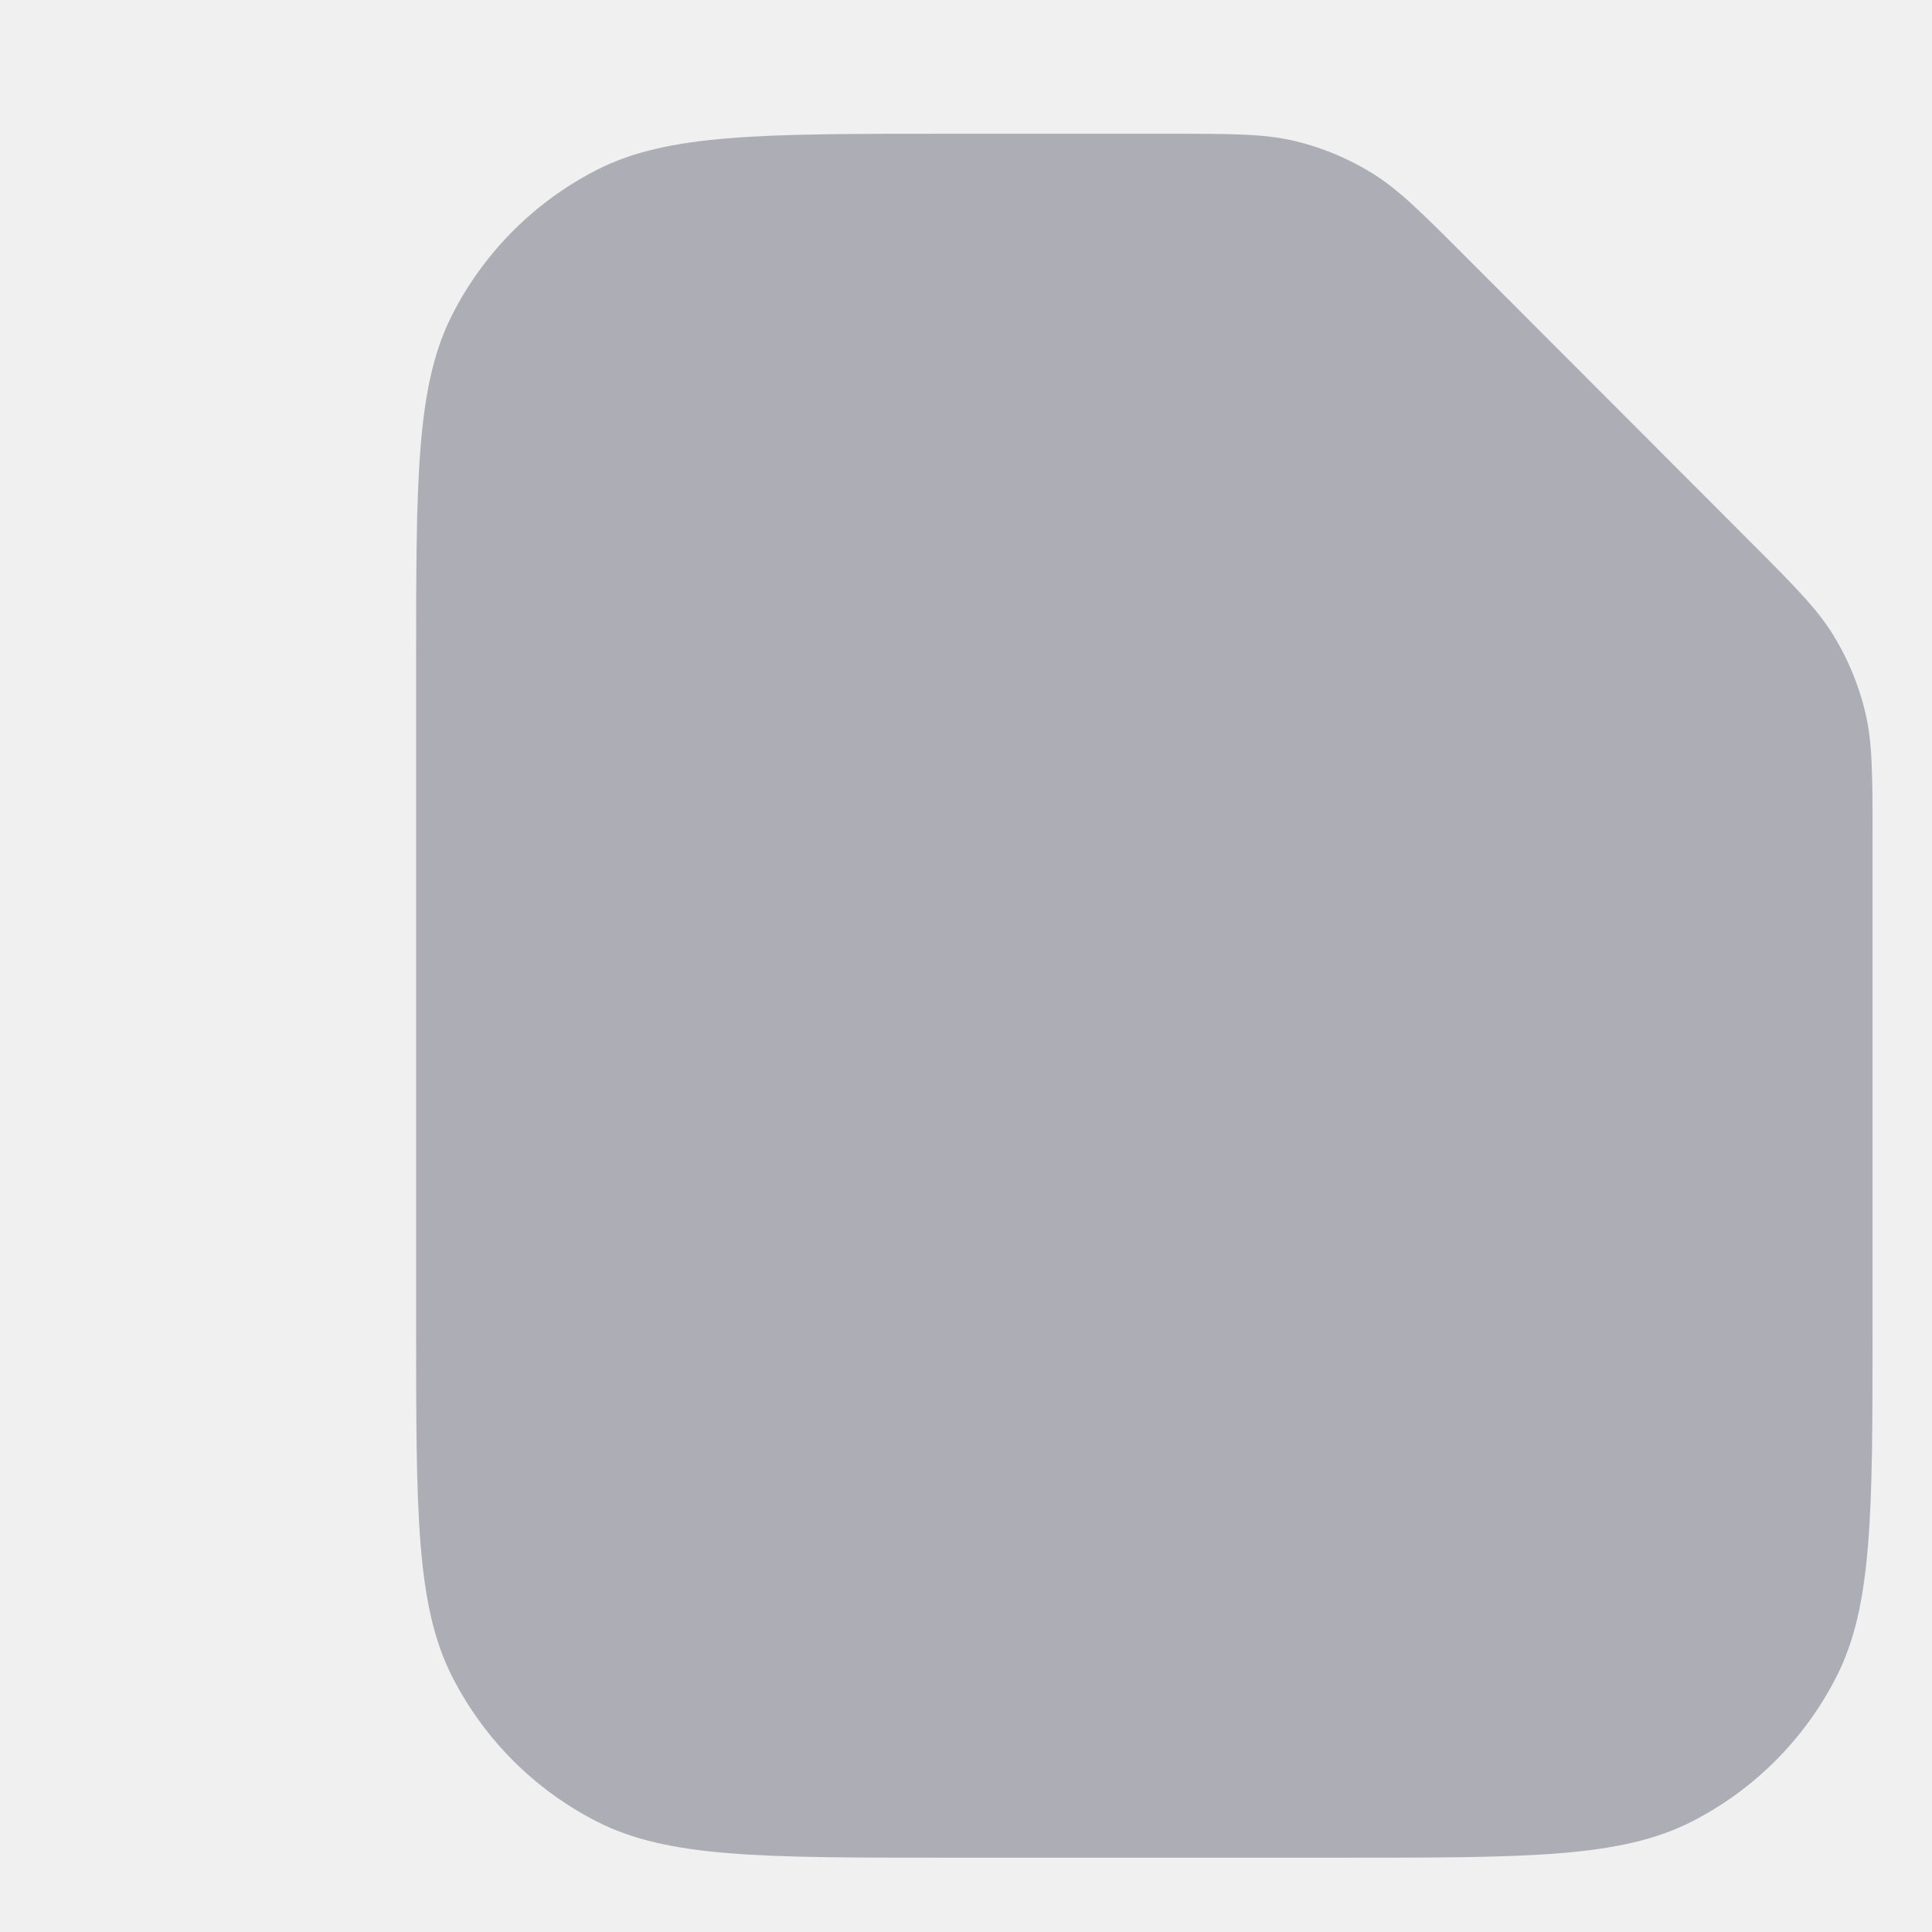
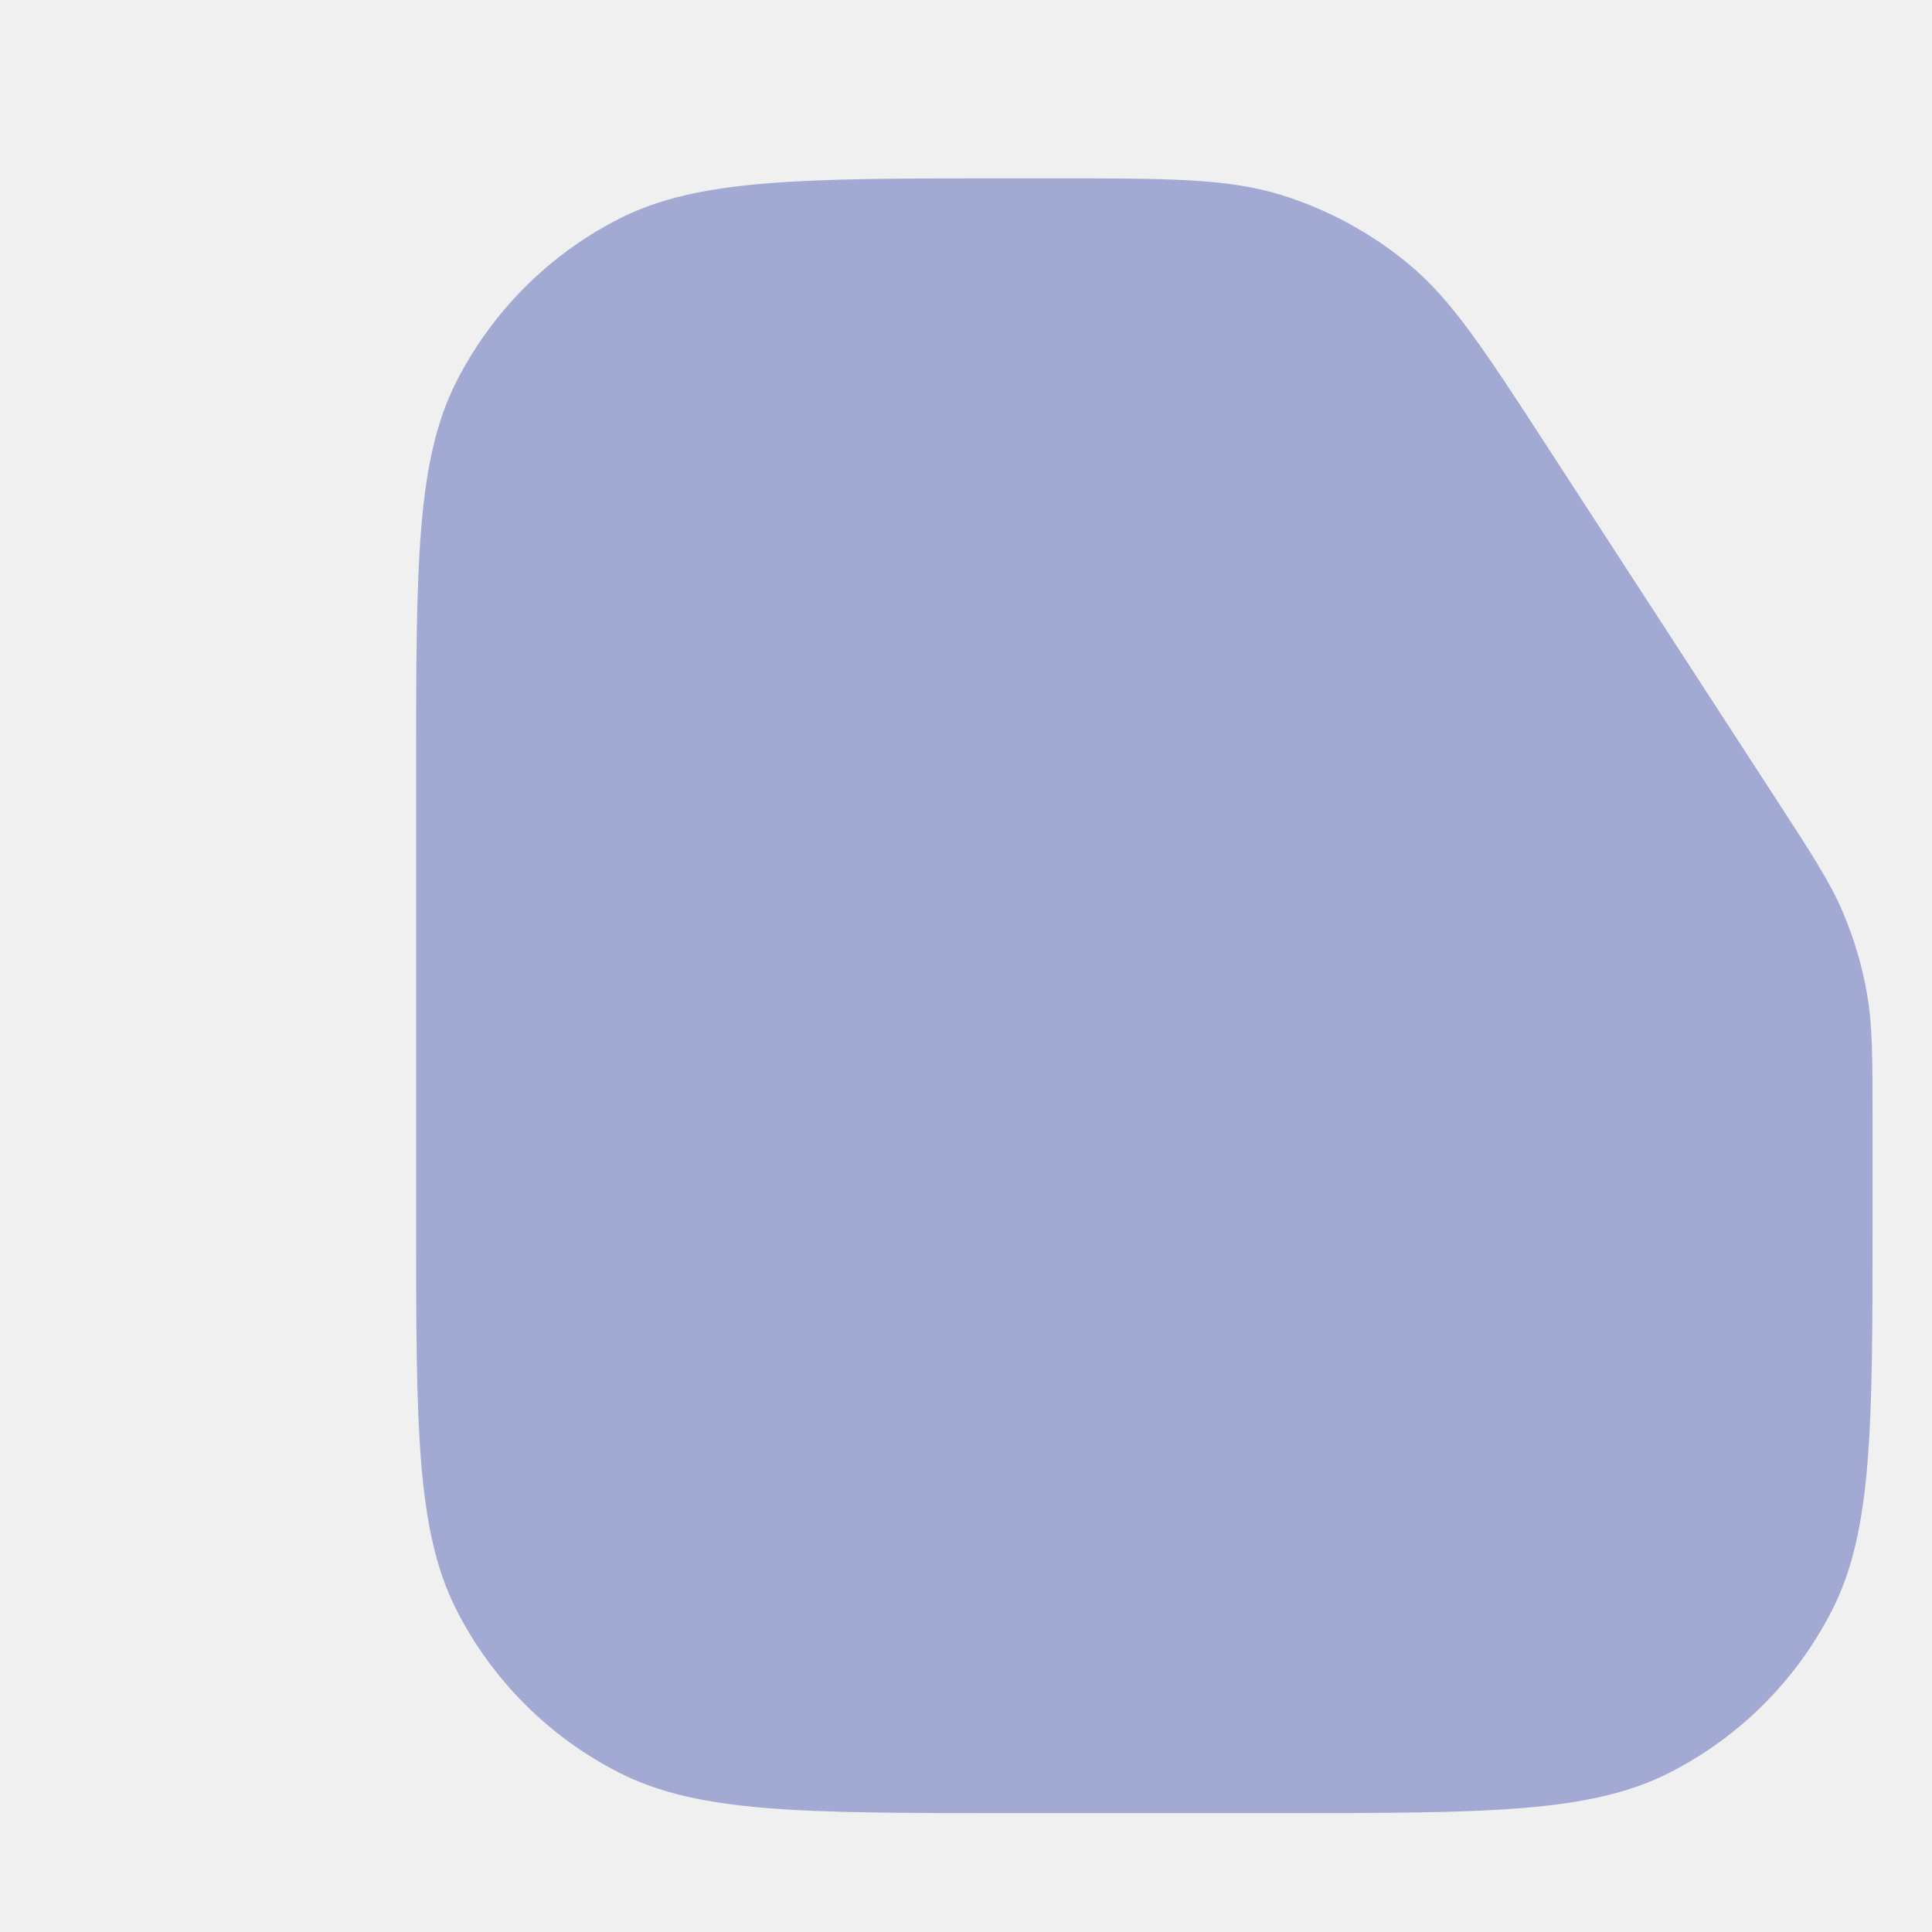
<svg xmlns="http://www.w3.org/2000/svg" width="130" height="130" viewBox="0 0 130 130" fill="none">
  <g clip-path="url(#clip0_47_134)">
-     <path d="M28 44.692C28 32.199 28 25.952 30.427 21.18C32.563 16.983 35.97 13.57 40.161 11.431C44.925 9 51.163 9 63.636 9H78.555C82.913 9 85.092 9 87.143 9.493C88.961 9.93 90.699 10.651 92.293 11.63C94.091 12.733 95.632 14.277 98.714 17.363L117.65 36.329C120.731 39.416 122.272 40.959 123.374 42.76C124.351 44.356 125.071 46.097 125.507 47.918C126 49.972 126 52.155 126 56.52V89.308C126 101.801 126 108.048 123.572 112.82C121.437 117.017 118.03 120.43 113.839 122.568C109.075 125 102.837 125 90.364 125H63.636C51.163 125 44.925 125 40.161 122.568C35.97 120.43 32.563 117.017 30.427 112.82C28 108.048 28 101.801 28 89.308V44.692Z" fill="#808090" fill-opacity="0.6" />
+     <path fill-rule="evenodd" clip-rule="evenodd" d="M104.216 30.217C99.894 23.561 97.733 20.233 94.85 17.822C92.297 15.687 89.344 14.084 86.164 13.105C82.571 12 78.603 12 70.667 12H68C53.999 12 46.998 12 41.65 14.725C36.946 17.122 33.122 20.946 30.725 25.65C28 30.998 28 37.999 28 52V82C28 96.001 28 103.002 30.725 108.35C33.122 113.054 36.946 116.878 41.65 119.275C46.998 122 53.999 122 68 122H86C100.001 122 107.002 122 112.35 119.275C117.054 116.878 120.878 113.054 123.275 108.35C126 103.002 126 96.001 126 82V75.615C126 71.21 126 69.007 125.628 66.875C125.297 64.982 124.75 63.133 123.996 61.365C123.147 59.374 121.947 57.527 119.549 53.832L104.216 30.217Z" fill="#A2AAD3" />
  </g>
  <defs>
    <clipPath id="clip0_47_134">
-       <rect width="98" height="116" fill="white" transform="translate(28 9)" />
+       <rect width="98" height="110" fill="white" transform="translate(28 12)" />
    </clipPath>
  </defs>
</svg>
